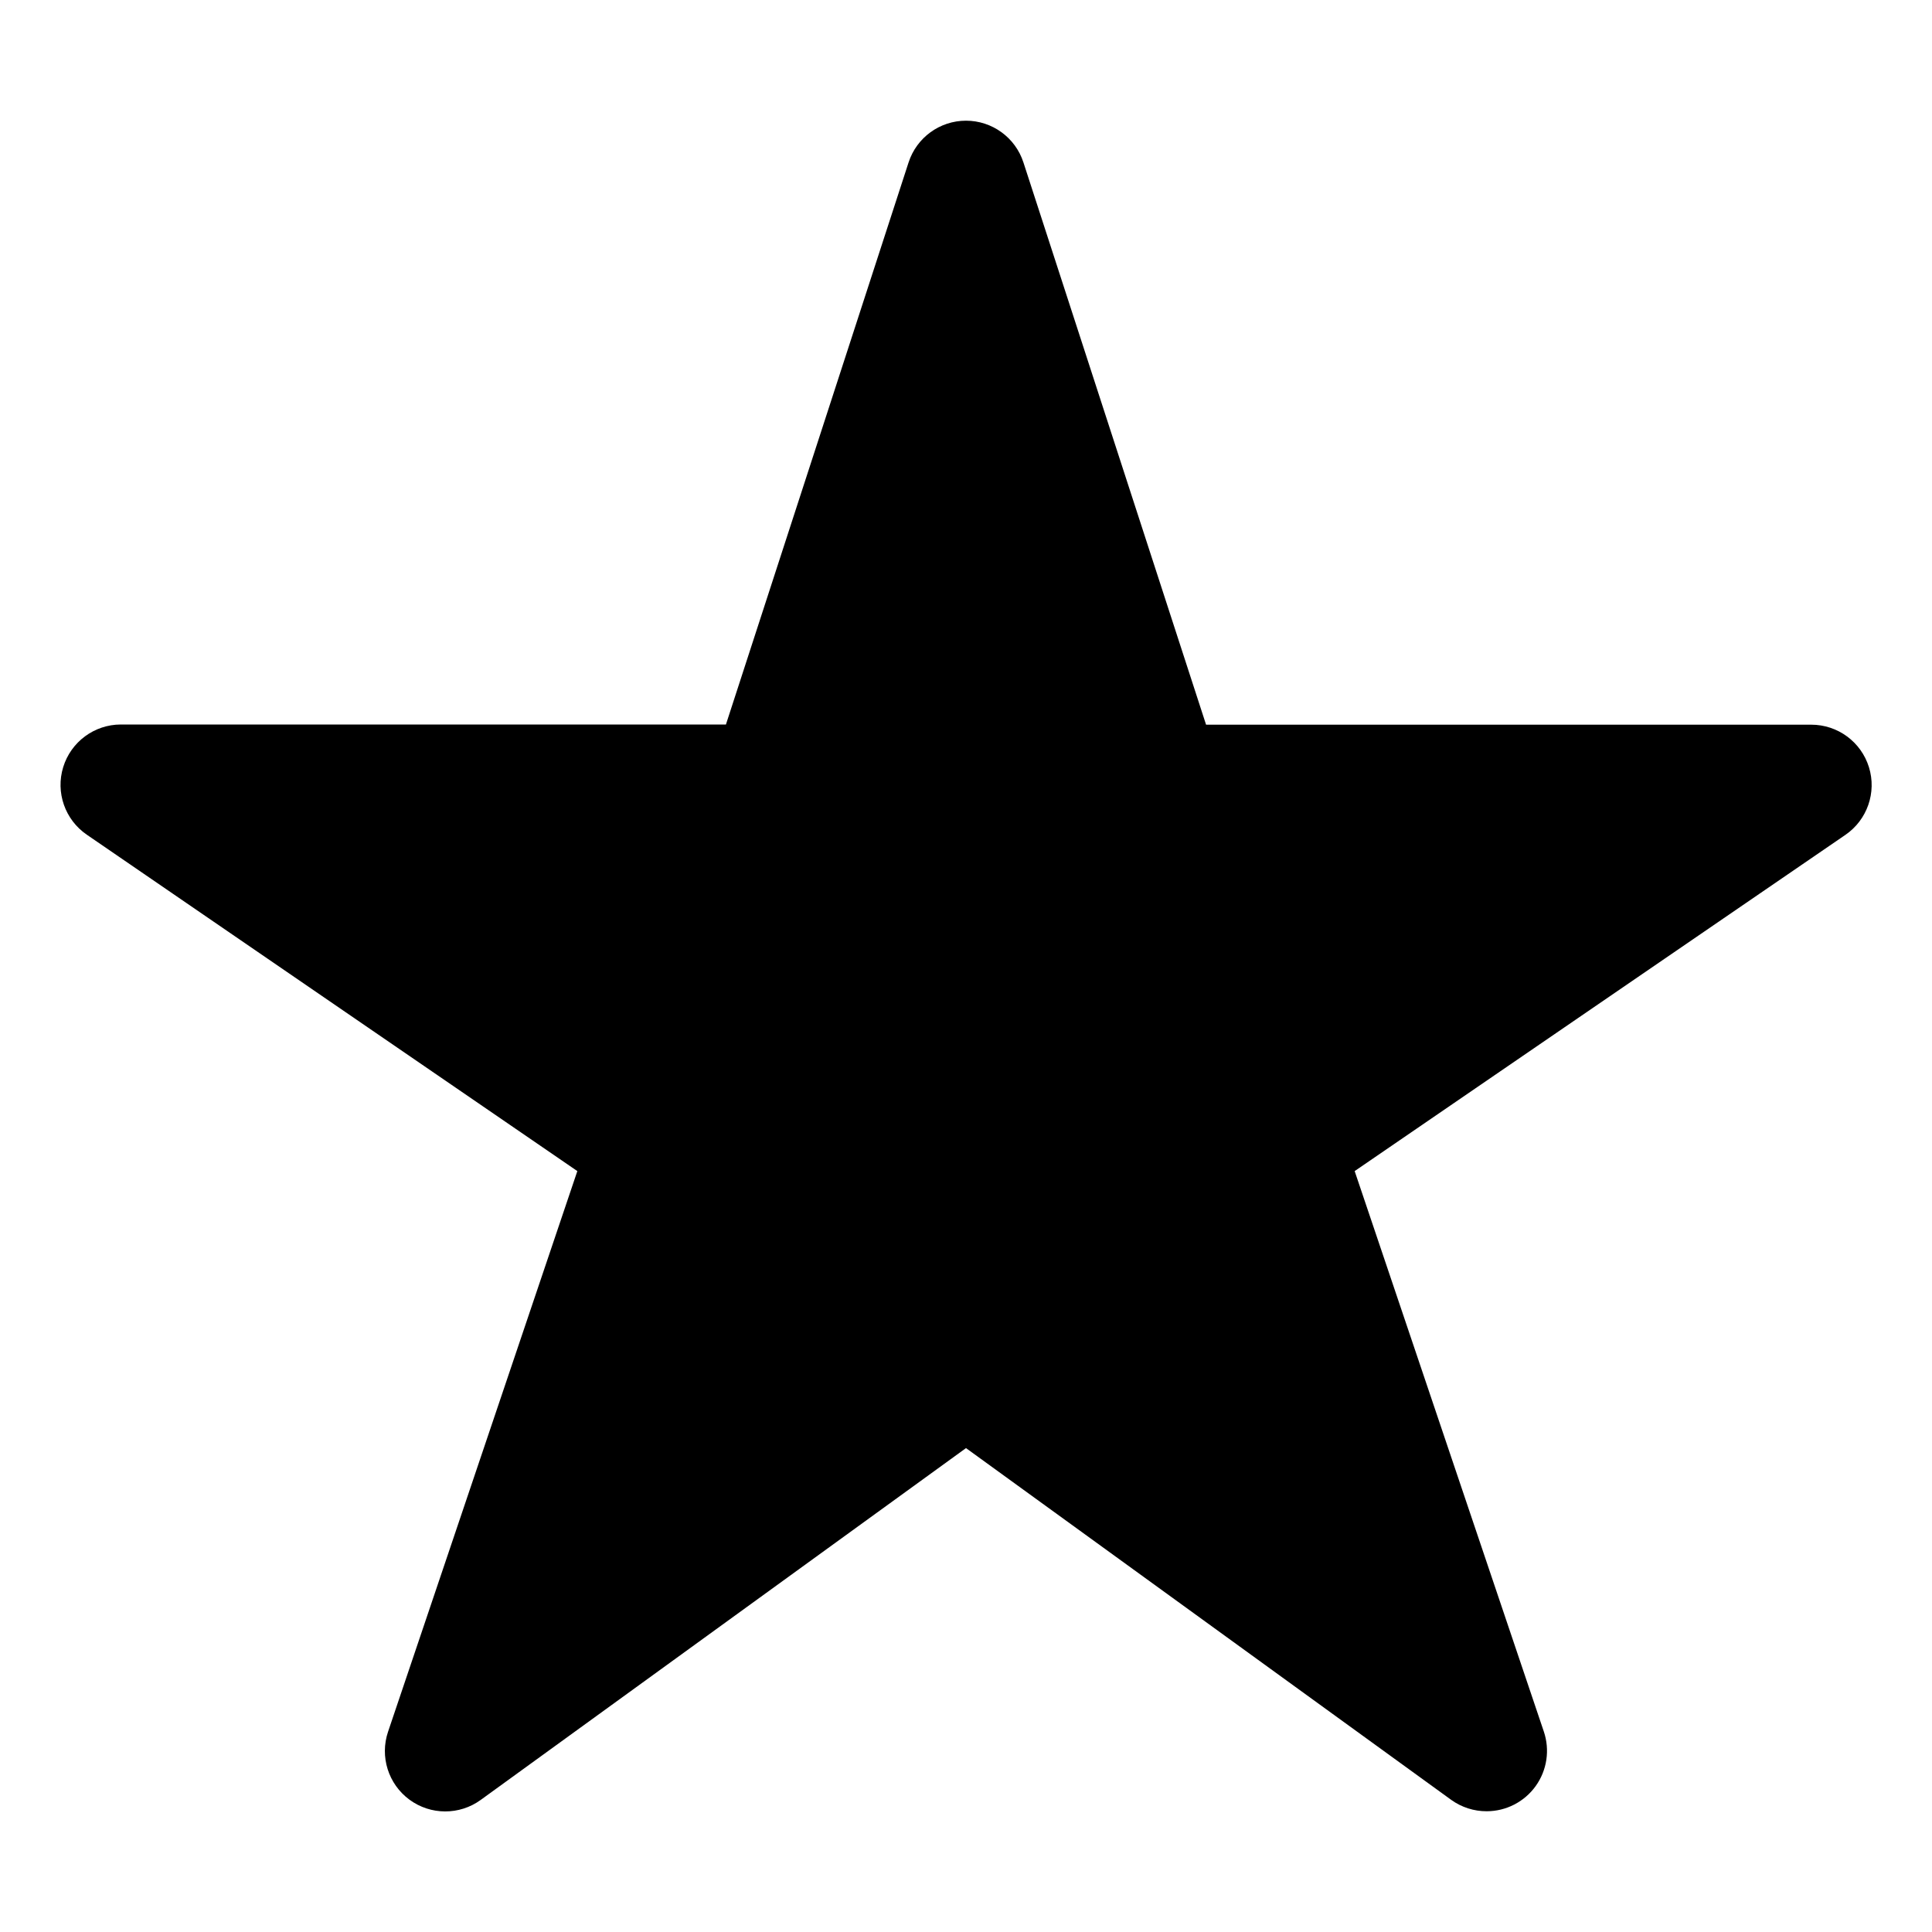
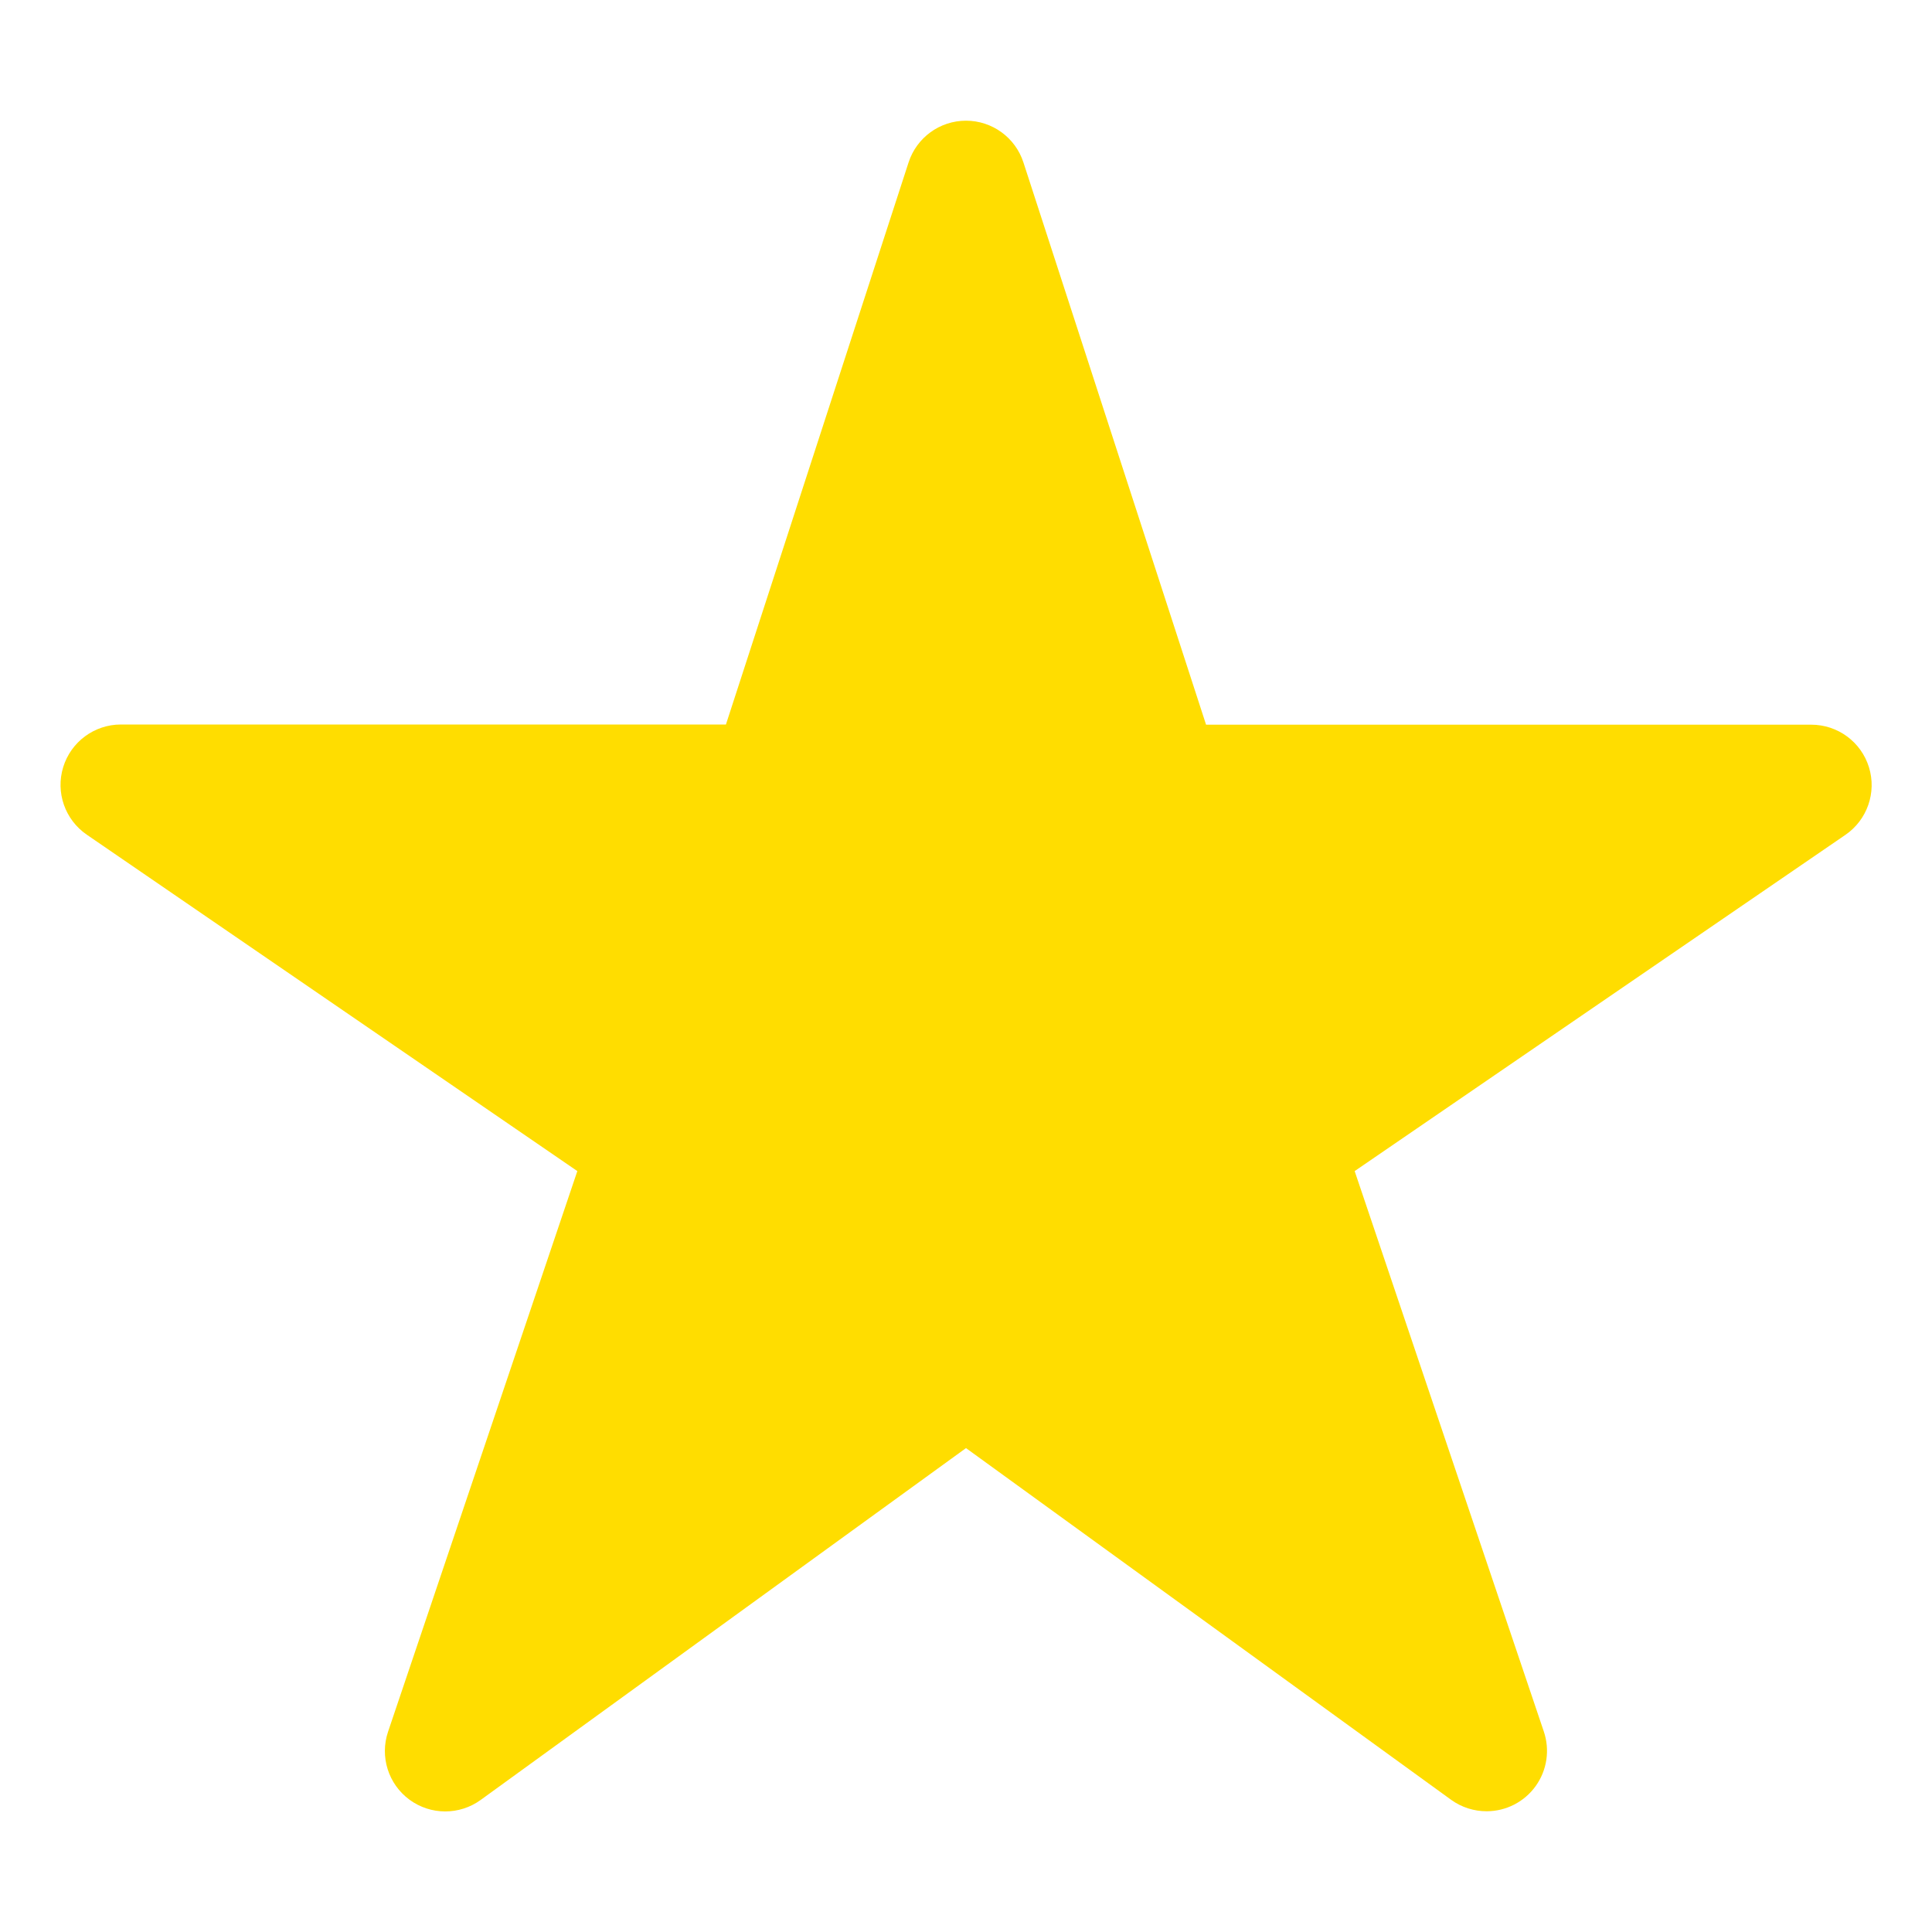
<svg xmlns="http://www.w3.org/2000/svg" class="ionicon" viewBox="0 0 512 512">
-   <path d="M394 480a16 16 0 01-9.39-3L256 383.76 127.39 477a16 16 0 01-24.55-18.08L153 310.35 23 221.2a16 16 0 019-29.2h160.38l48.4-148.95a16 16 0 0130.44 0l48.4 149H480a16 16 0 019.05 29.2L359 310.35l50.13 148.53A16 16 0 01394 480z" />
+   <path d="M394 480a16 16 0 01-9.39-3L256 383.76 127.39 477a16 16 0 01-24.55-18.08L153 310.35 23 221.2a16 16 0 019-29.2h160.38l48.4-148.95a16 16 0 0130.44 0l48.4 149H480a16 16 0 019.05 29.2L359 310.35l50.13 148.53A16 16 0 01394 480z" fill="#FFDD00" />
</svg>
